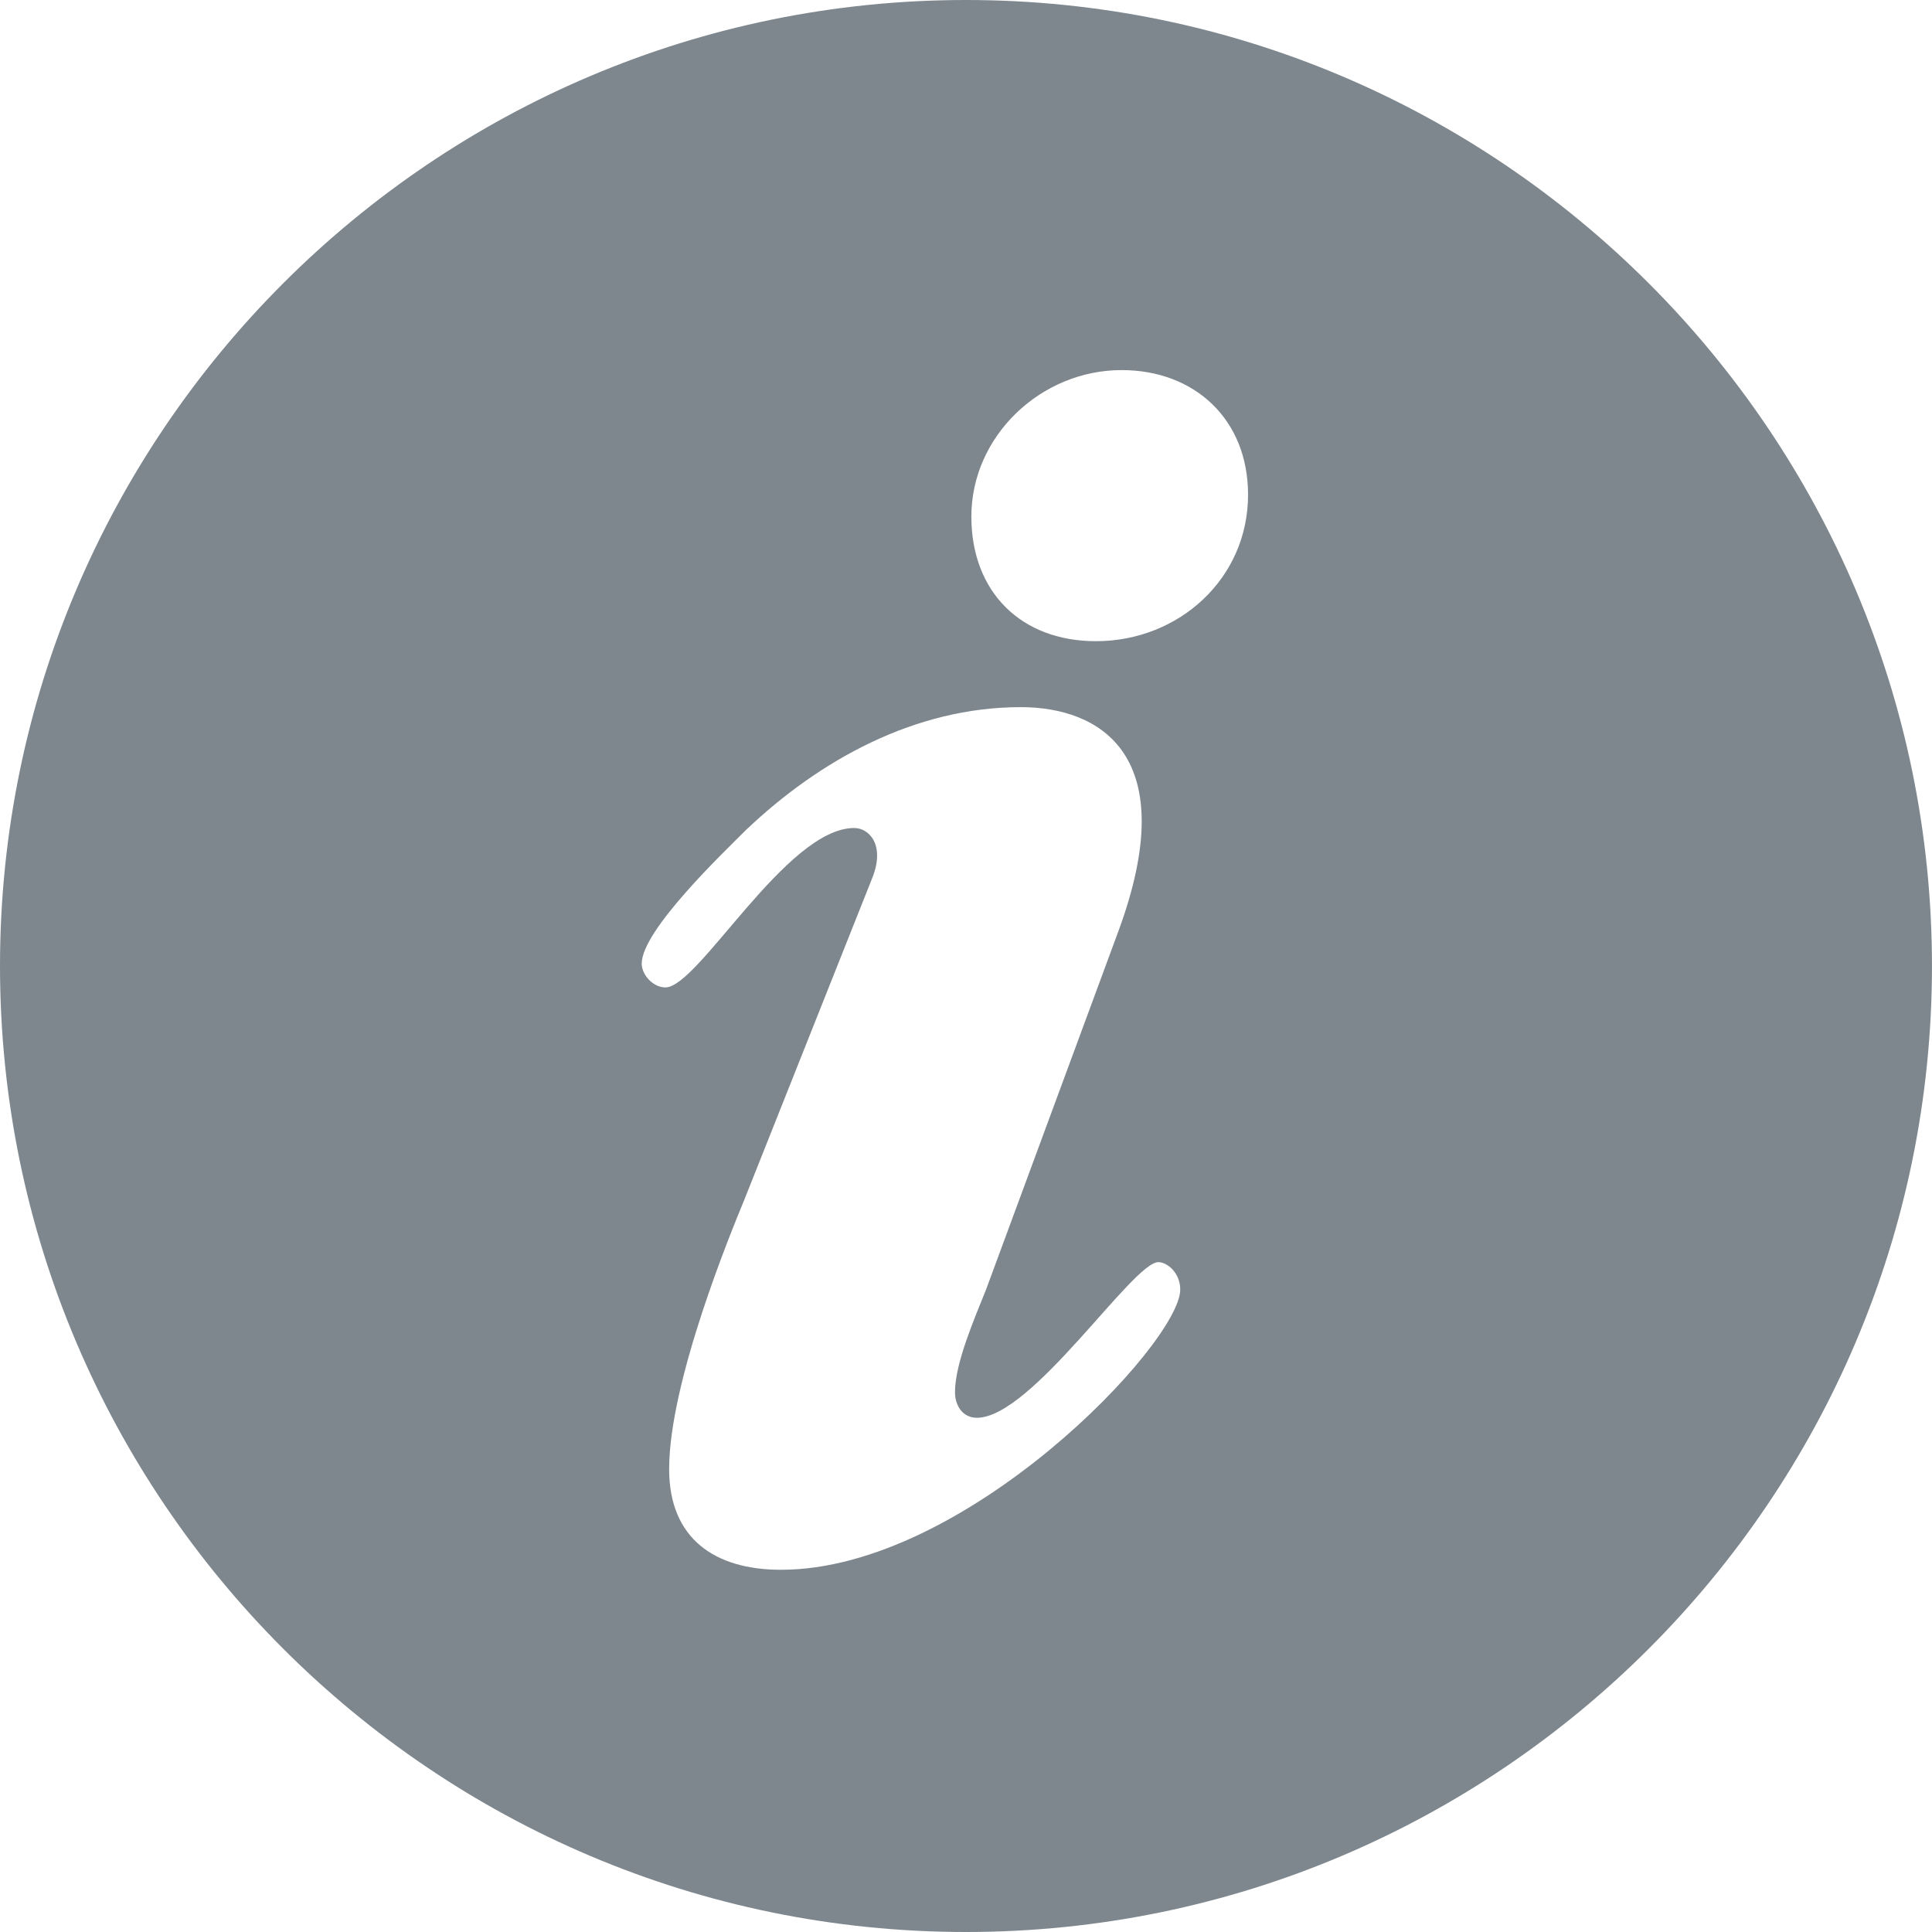
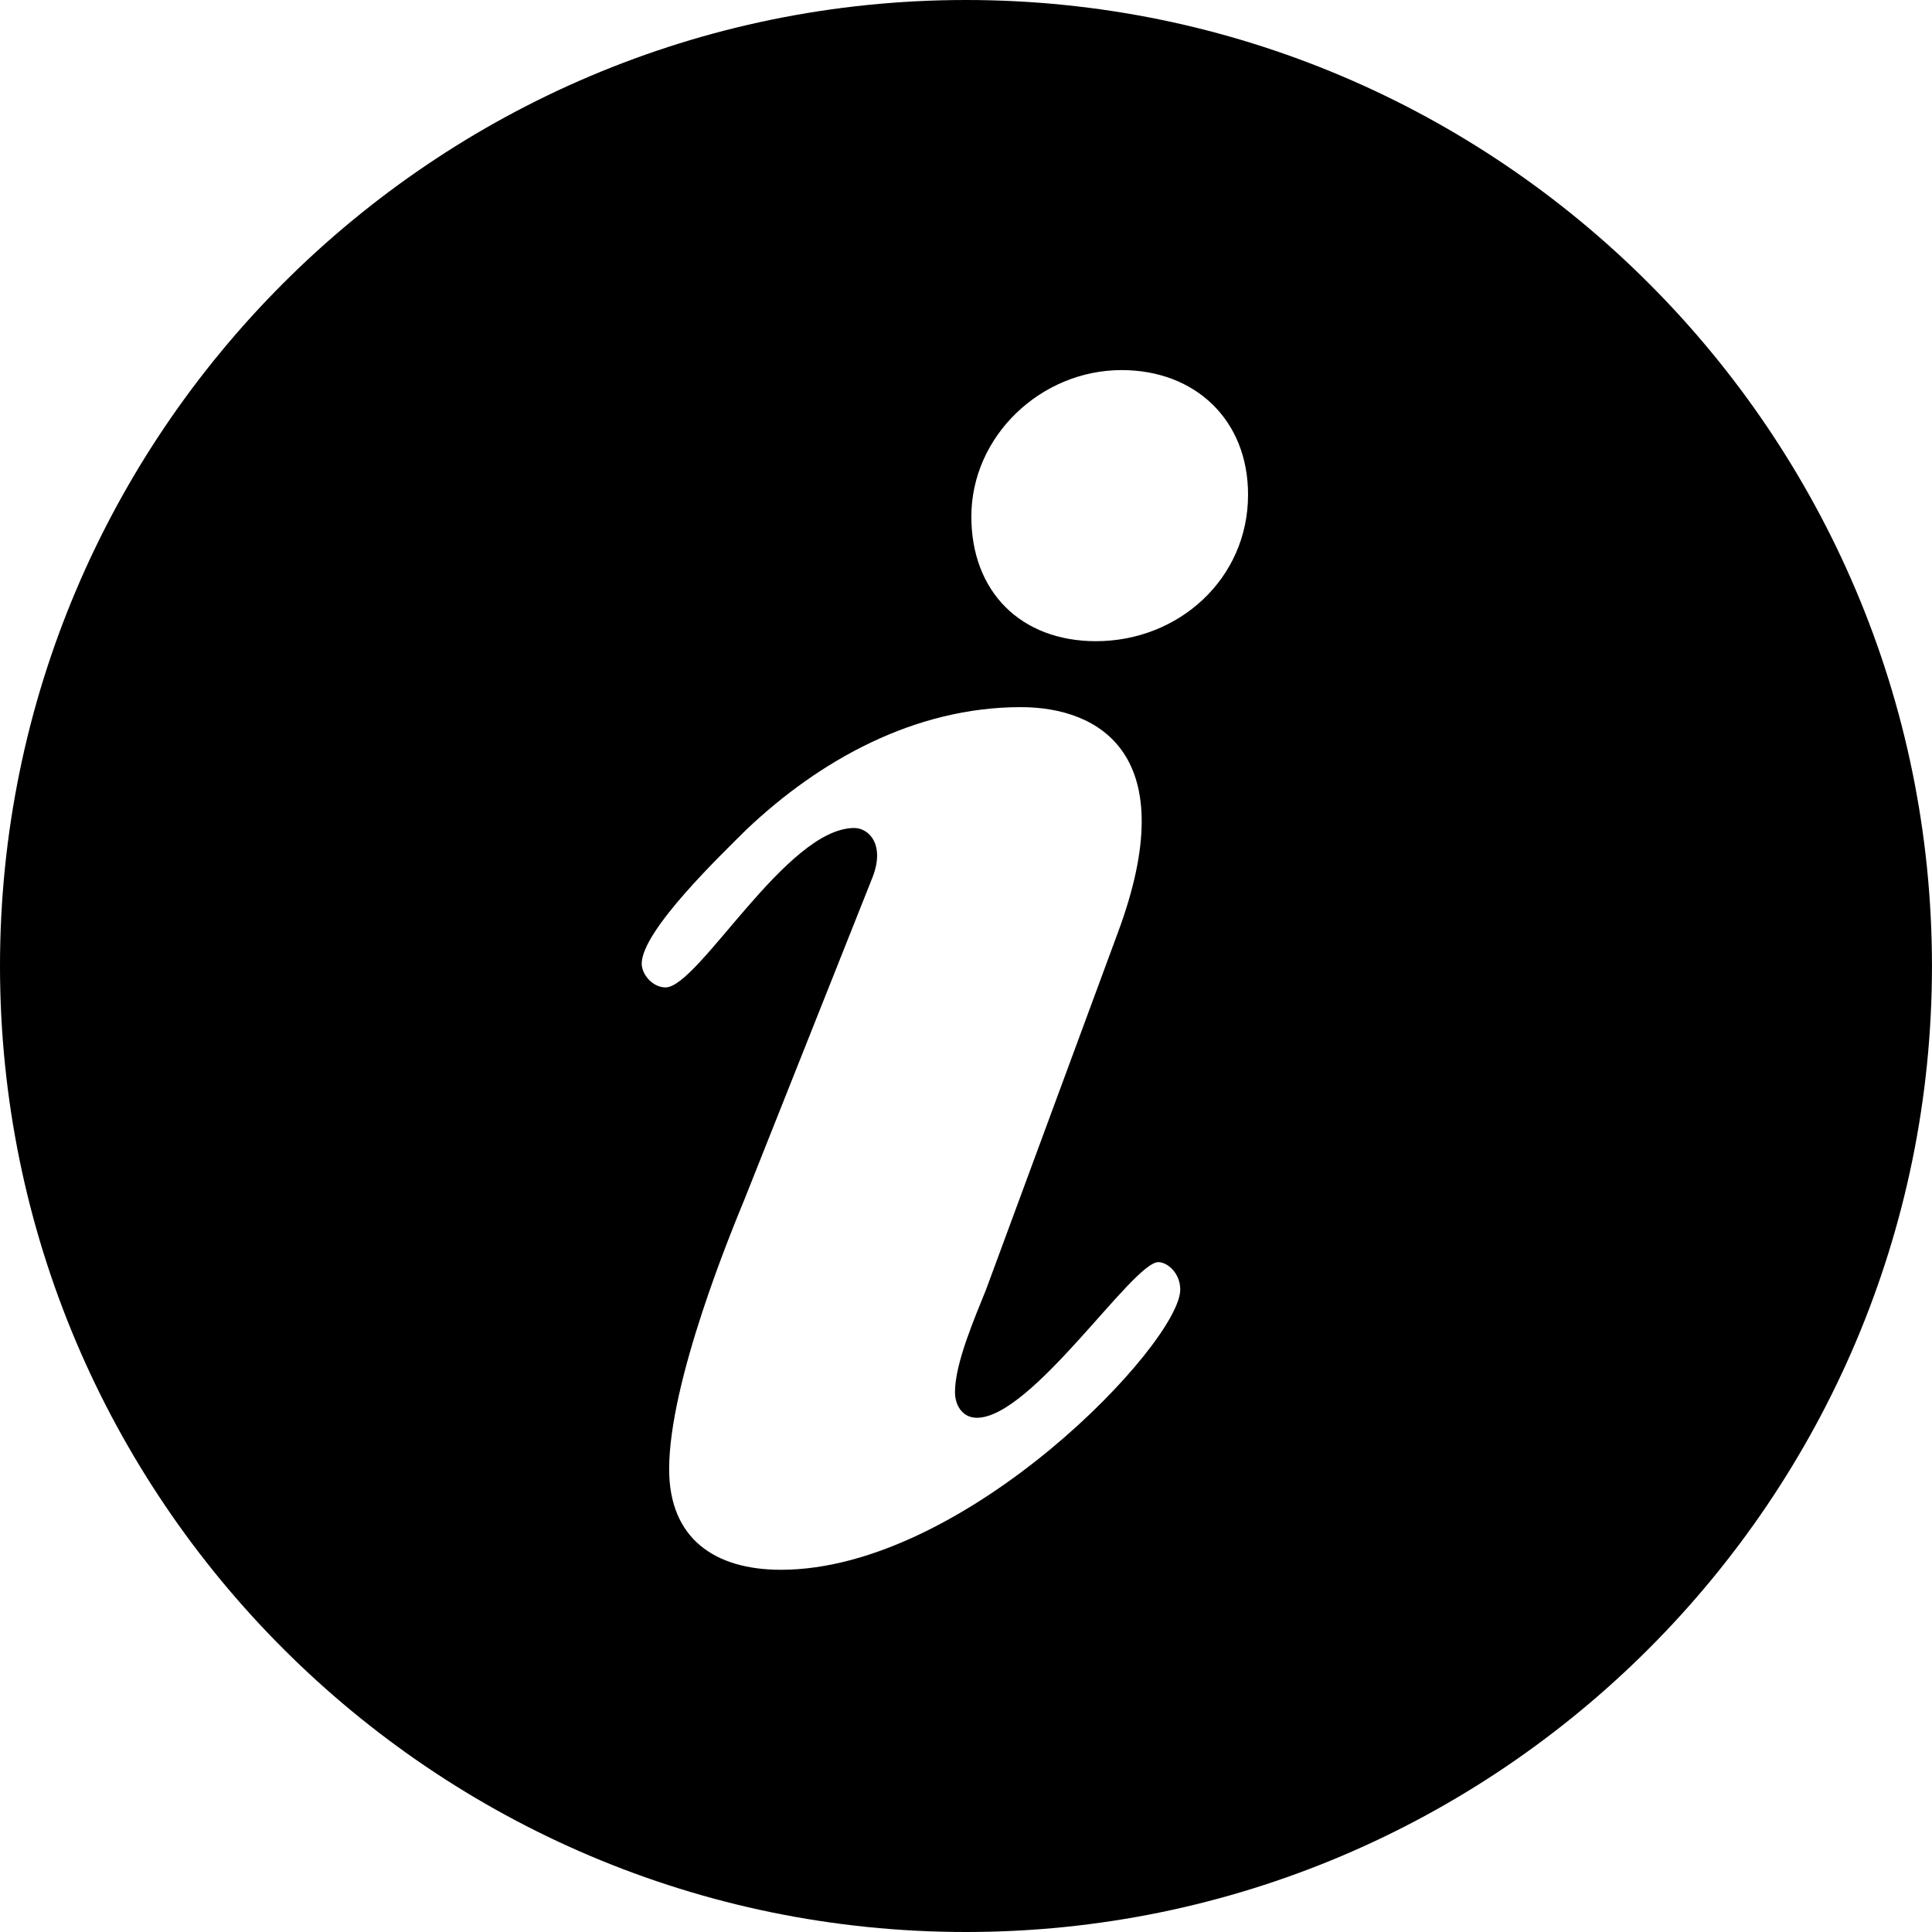
<svg xmlns="http://www.w3.org/2000/svg" version="1.1" id="Layer_1" x="0px" y="0px" width="300px" height="300.005px" viewBox="0 0 300 300.005" enable-background="new 0 0 300 300.005" xml:space="preserve">
-   <path fill-rule="evenodd" clip-rule="evenodd" fill="#7E878E" d="M150.003,300.005C67.286,300.005,0,232.72,0,150.003  C0,67.292,67.286,0,150.003,0C232.714,0,300,67.292,300,150.003C300,232.72,232.714,300.005,150.003,300.005L150.003,300.005z   M115.86,128.862c-3.695,3.695-16.213,15.631-16.213,20.772c0,1.695,1.711,3.694,3.694,3.694c5.113,0,18.761-24.754,29.302-24.754  c2.271,0,4.836,2.564,2.836,7.677l-19.907,50.068c-1.983,4.824-11.666,28.166-11.666,41.814c0,10.801,7.112,15.626,17.36,15.626  c28.736,0,62.005-35.272,62.005-43.51c0-2.564-1.989-4.26-3.401-4.26c-3.988,0-19.637,24.167-28.178,24.167  c-2.271,0-3.401-1.978-3.401-3.977c0-4.543,3.129-11.671,4.825-15.931l20.483-55.463c10.247-27.59-2.847-34.979-15.083-34.979  C142.032,109.807,127.237,118.055,115.86,128.862L115.86,128.862z M174.165,57.468c-12.519,0-23.331,10.231-23.331,22.749  c0,11.666,7.683,19.348,19.354,19.348c12.812,0,23.613-9.666,23.613-22.75C193.801,65.151,185.542,57.468,174.165,57.468  L174.165,57.468z" />
+   <path fill-rule="evenodd" clip-rule="evenodd" fill="inherit" d="M150.003,300.005C67.286,300.005,0,232.72,0,150.003  C0,67.292,67.286,0,150.003,0C232.714,0,300,67.292,300,150.003C300,232.72,232.714,300.005,150.003,300.005L150.003,300.005z   M115.86,128.862c-3.695,3.695-16.213,15.631-16.213,20.772c0,1.695,1.711,3.694,3.694,3.694c5.113,0,18.761-24.754,29.302-24.754  c2.271,0,4.836,2.564,2.836,7.677l-19.907,50.068c-1.983,4.824-11.666,28.166-11.666,41.814c0,10.801,7.112,15.626,17.36,15.626  c28.736,0,62.005-35.272,62.005-43.51c0-2.564-1.989-4.26-3.401-4.26c-3.988,0-19.637,24.167-28.178,24.167  c-2.271,0-3.401-1.978-3.401-3.977c0-4.543,3.129-11.671,4.825-15.931l20.483-55.463c10.247-27.59-2.847-34.979-15.083-34.979  C142.032,109.807,127.237,118.055,115.86,128.862L115.86,128.862z M174.165,57.468c-12.519,0-23.331,10.231-23.331,22.749  c0,11.666,7.683,19.348,19.354,19.348c12.812,0,23.613-9.666,23.613-22.75C193.801,65.151,185.542,57.468,174.165,57.468  L174.165,57.468z" />
</svg>
